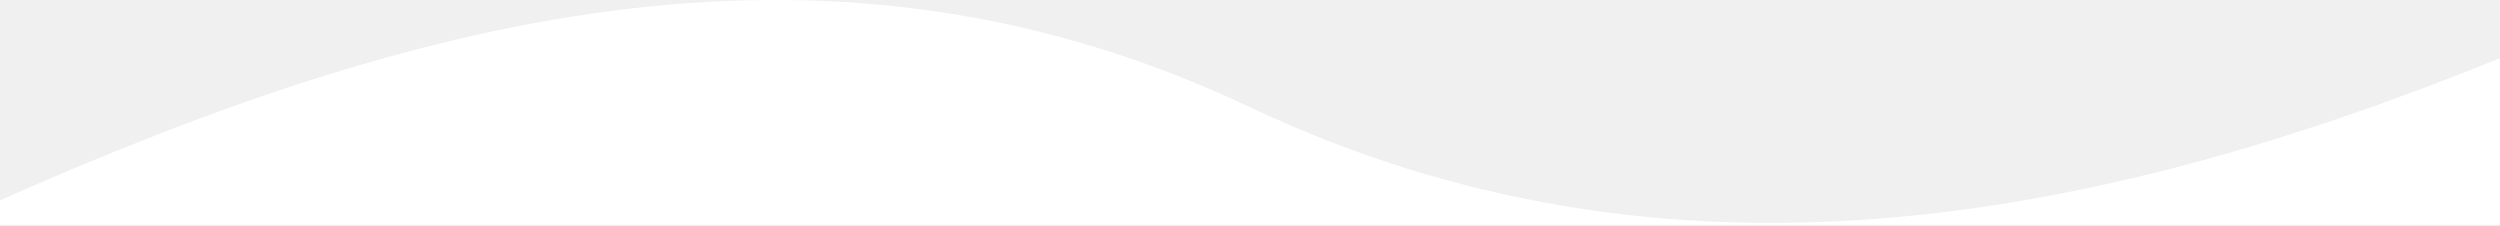
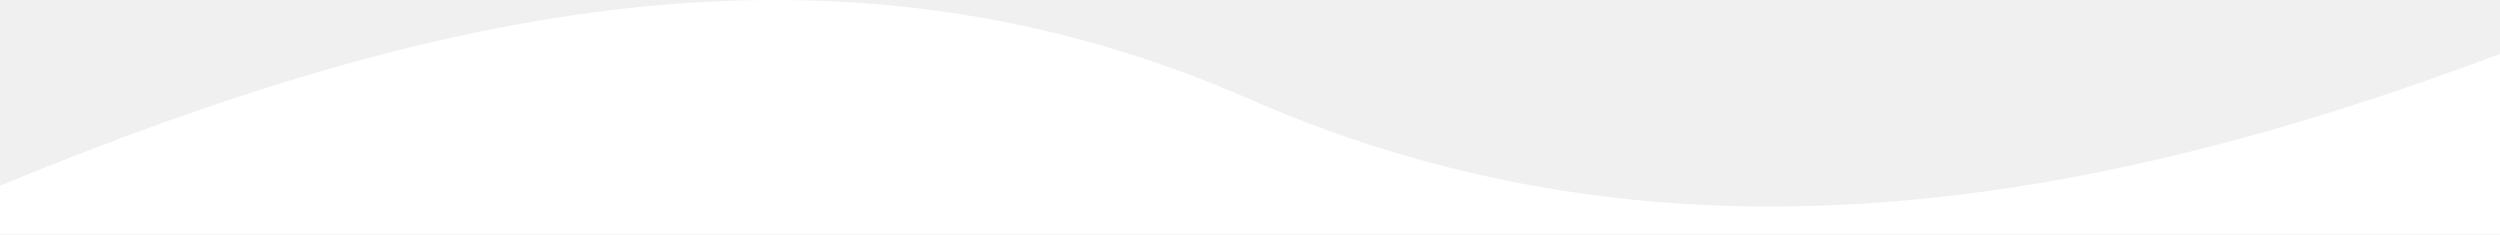
- <svg xmlns="http://www.w3.org/2000/svg" width="2560" height="231" viewBox="0 0 2560 231" fill="none">
-   <path d="M2560 230.225L-0 230.225V205.189C440.666 9.681 854.802 -91.303 1280 109.756C1705.2 310.816 2139.42 230.225 2560 59.559V230.225Z" fill="#fff" />
+ <svg xmlns="http://www.w3.org/2000/svg" width="256" height="24" viewBox="0 0 256 24" fill="none">
+   <g clip-path="url(#clip0)">
+     <path d="M256 24H0V19.013C44.067 0.897 85.48 -8.46 128 10.17C170.52 28.801 213.942 21.333 256 5.519V24Z" fill="white" />
+   </g>
+   <defs>
+     <clipPath id="clip0">
+       <rect width="256" height="24" fill="white" />
+     </clipPath>
+   </defs>
</svg>
